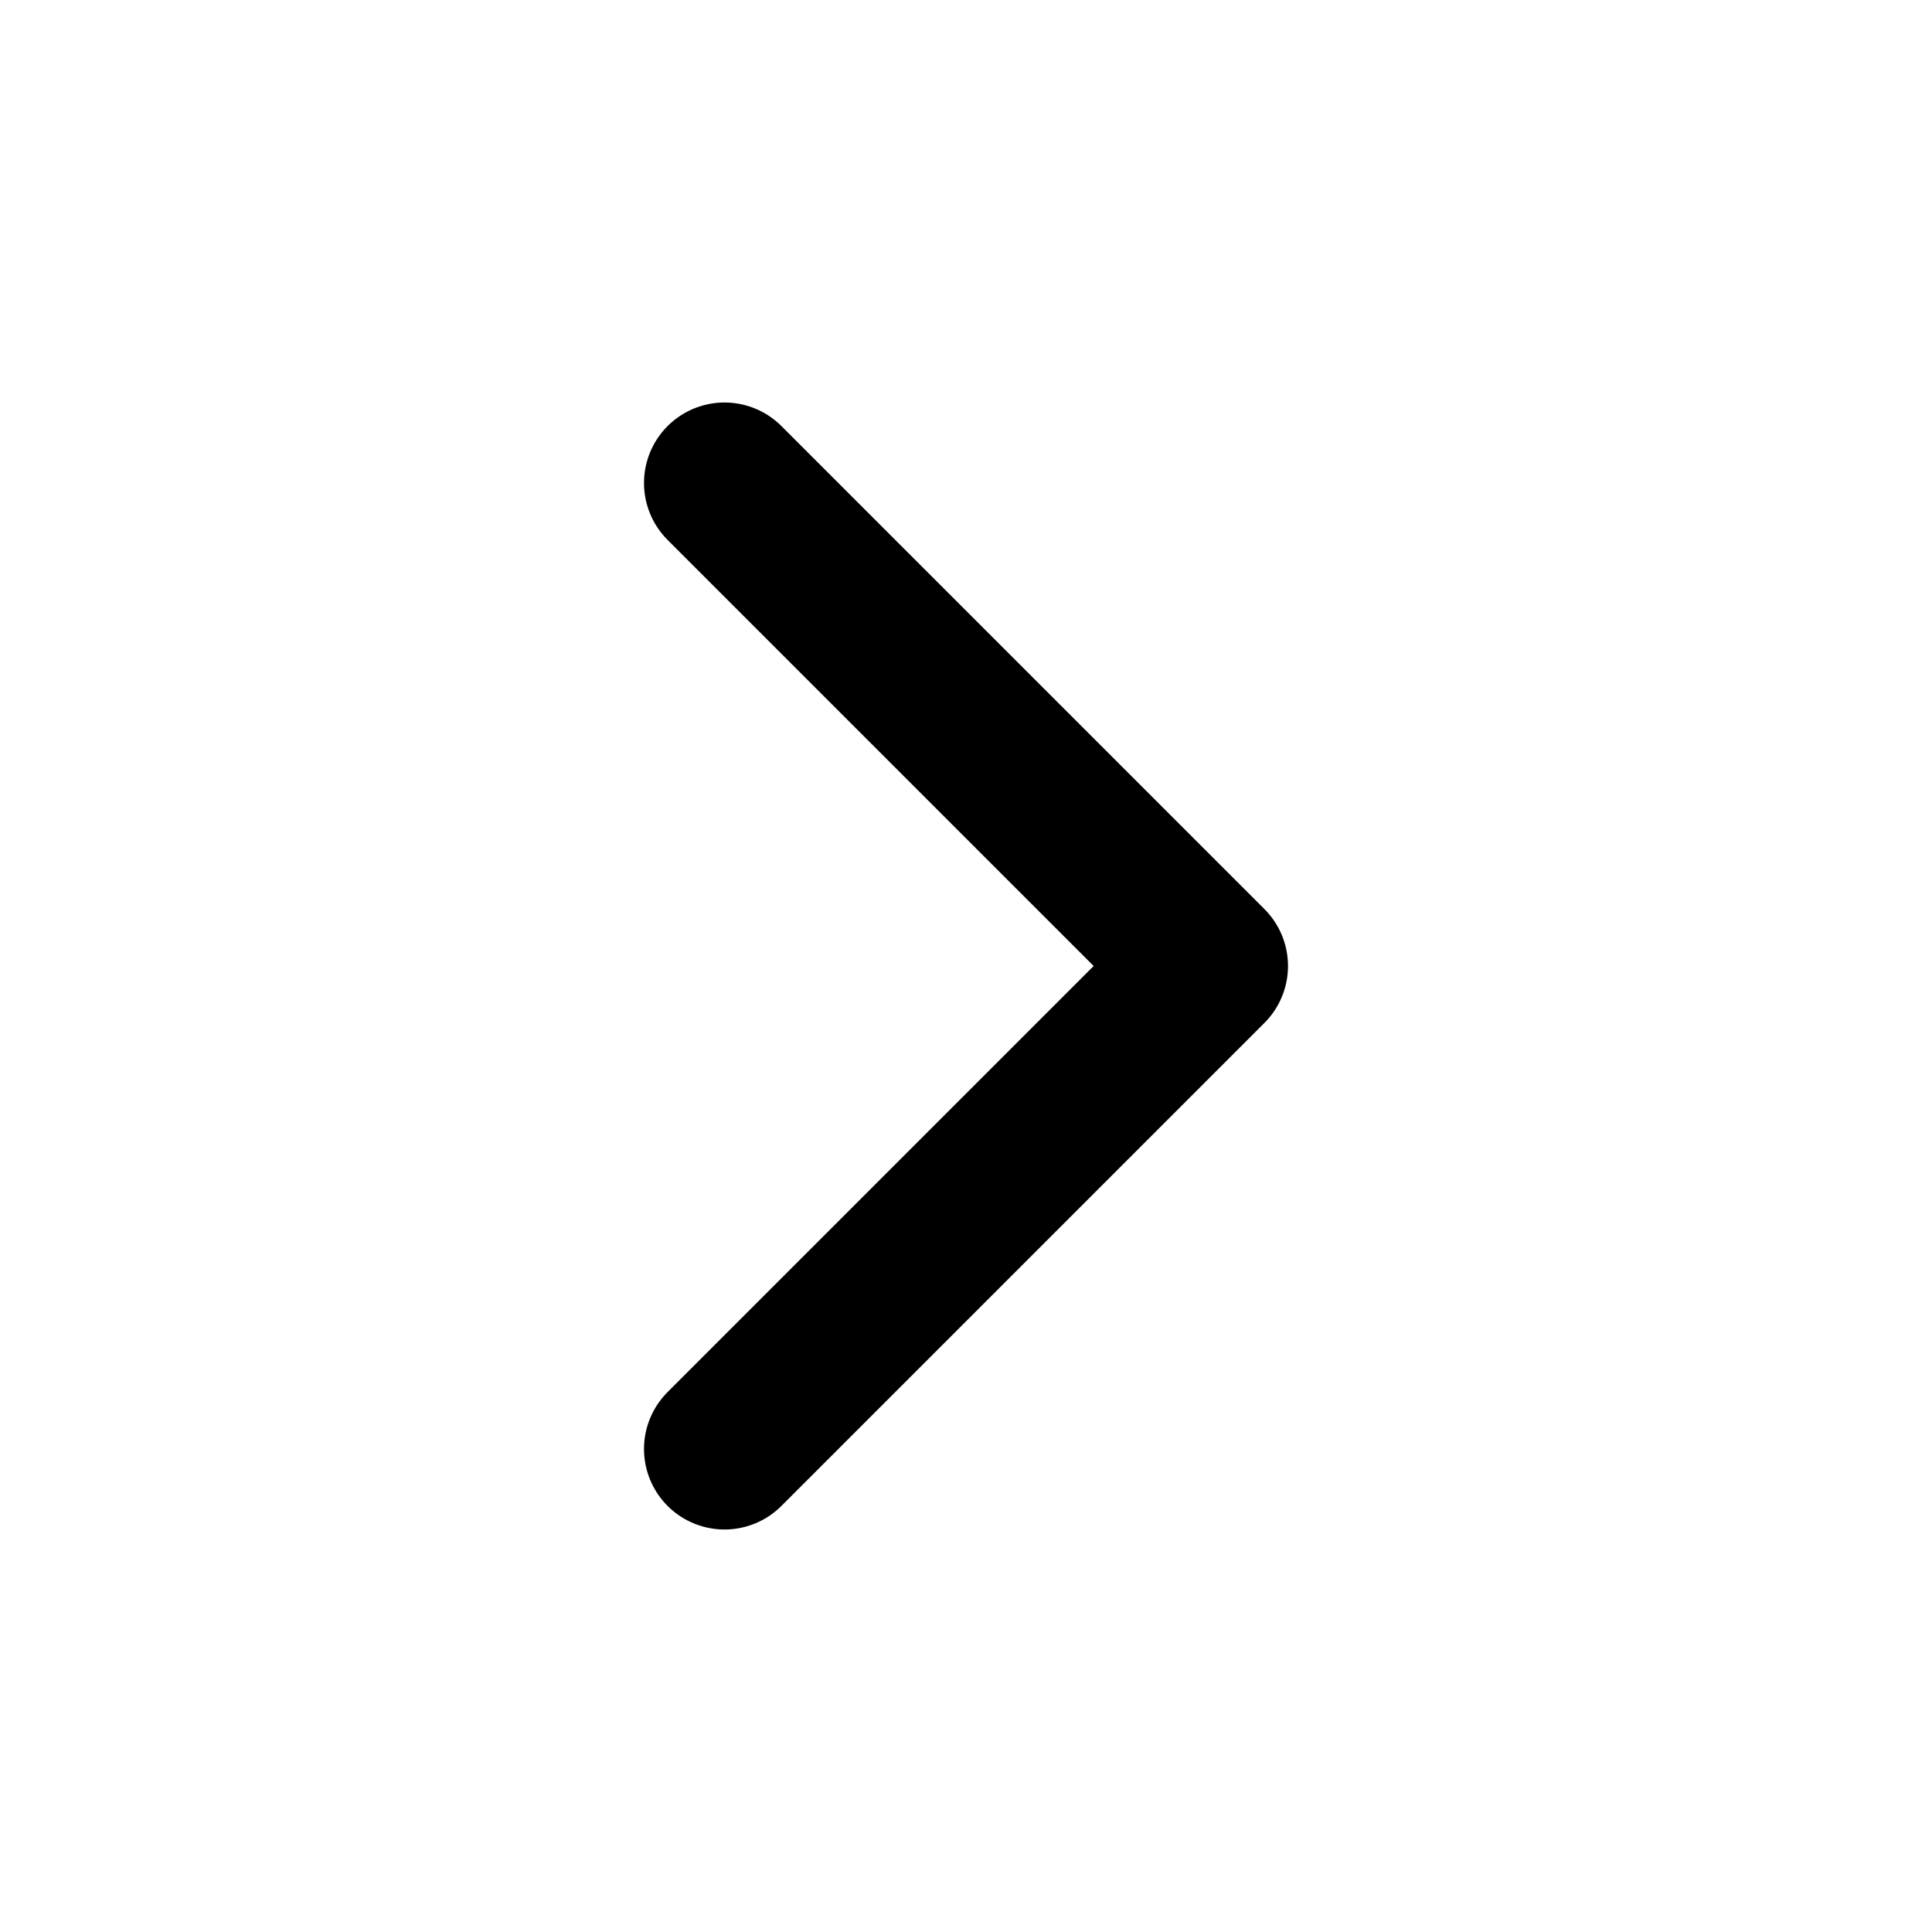
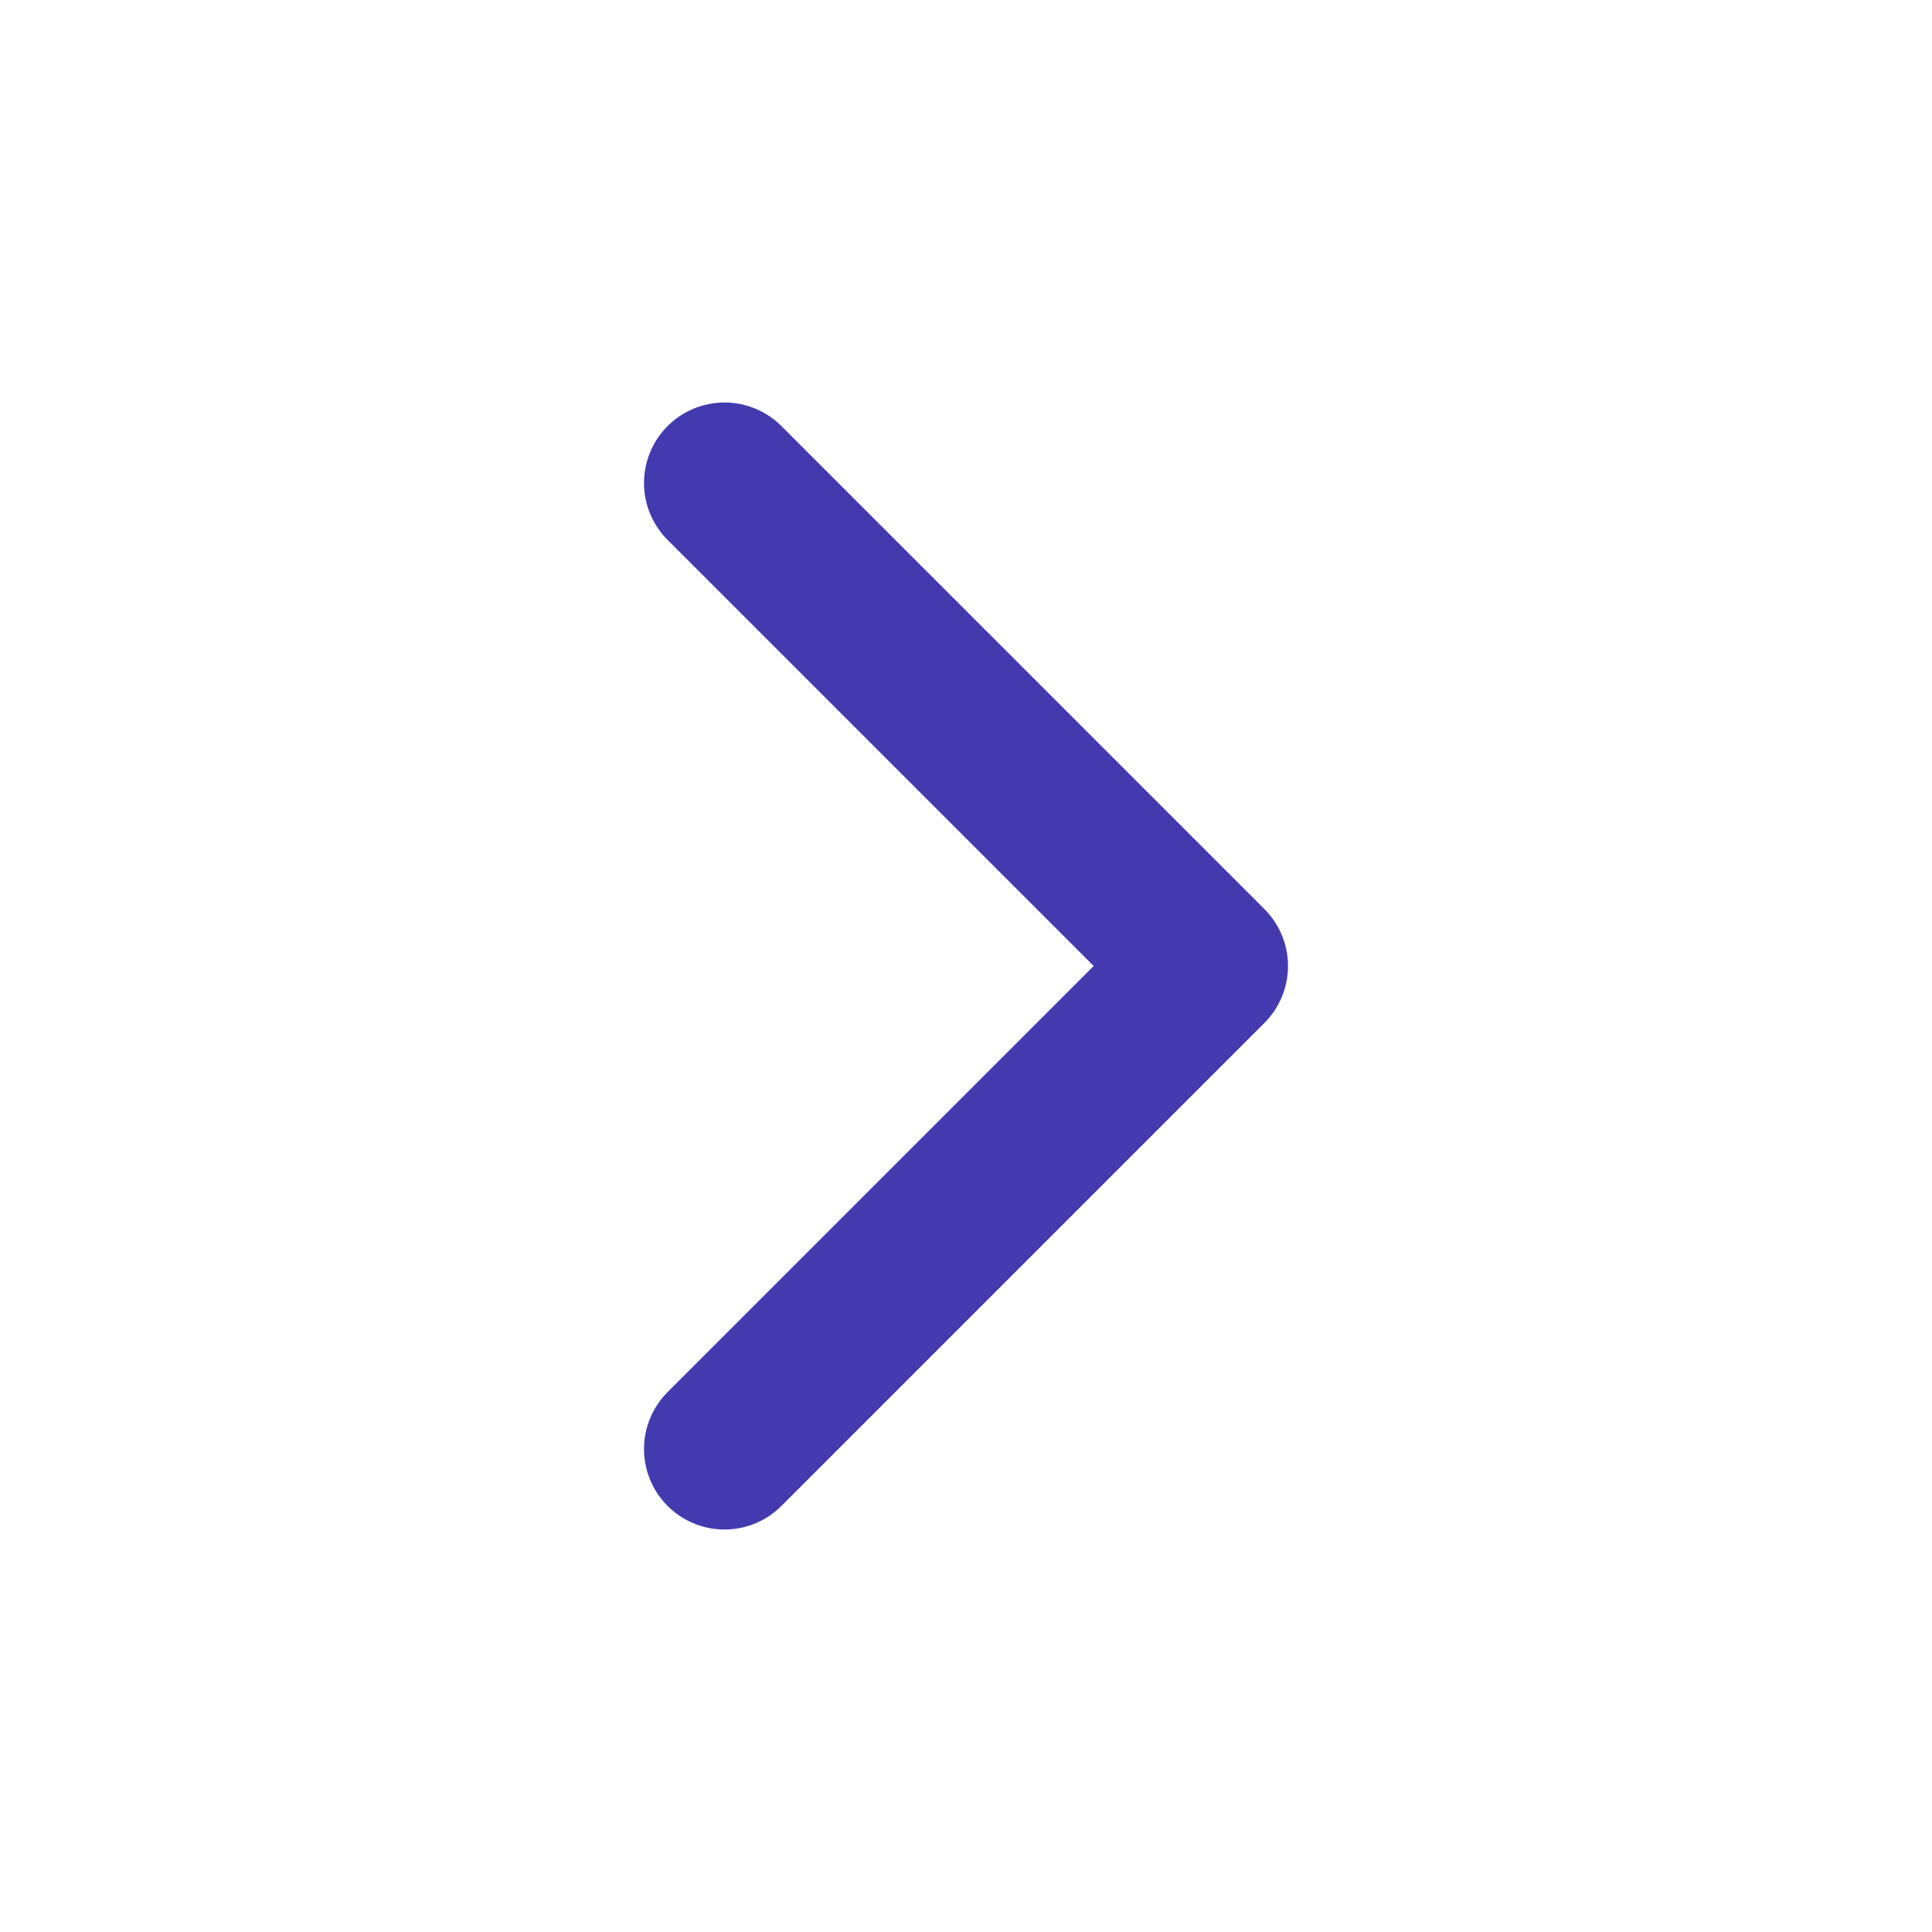
- <svg xmlns="http://www.w3.org/2000/svg" width="24" height="24" viewBox="0 0 24 24" fill="none" stroke="currentColor" stroke-width="2" stroke-linecap="round" stroke-linejoin="round" class="feather feather-chevron-right">
+ <svg xmlns="http://www.w3.org/2000/svg" width="24" height="24" viewBox="0 0 24 24" fill="none" stroke="#443ab0" stroke-width="2" stroke-linecap="round" stroke-linejoin="round" class="feather feather-chevron-right">
  <polyline points="9 18 15 12 9 6" />
</svg>
